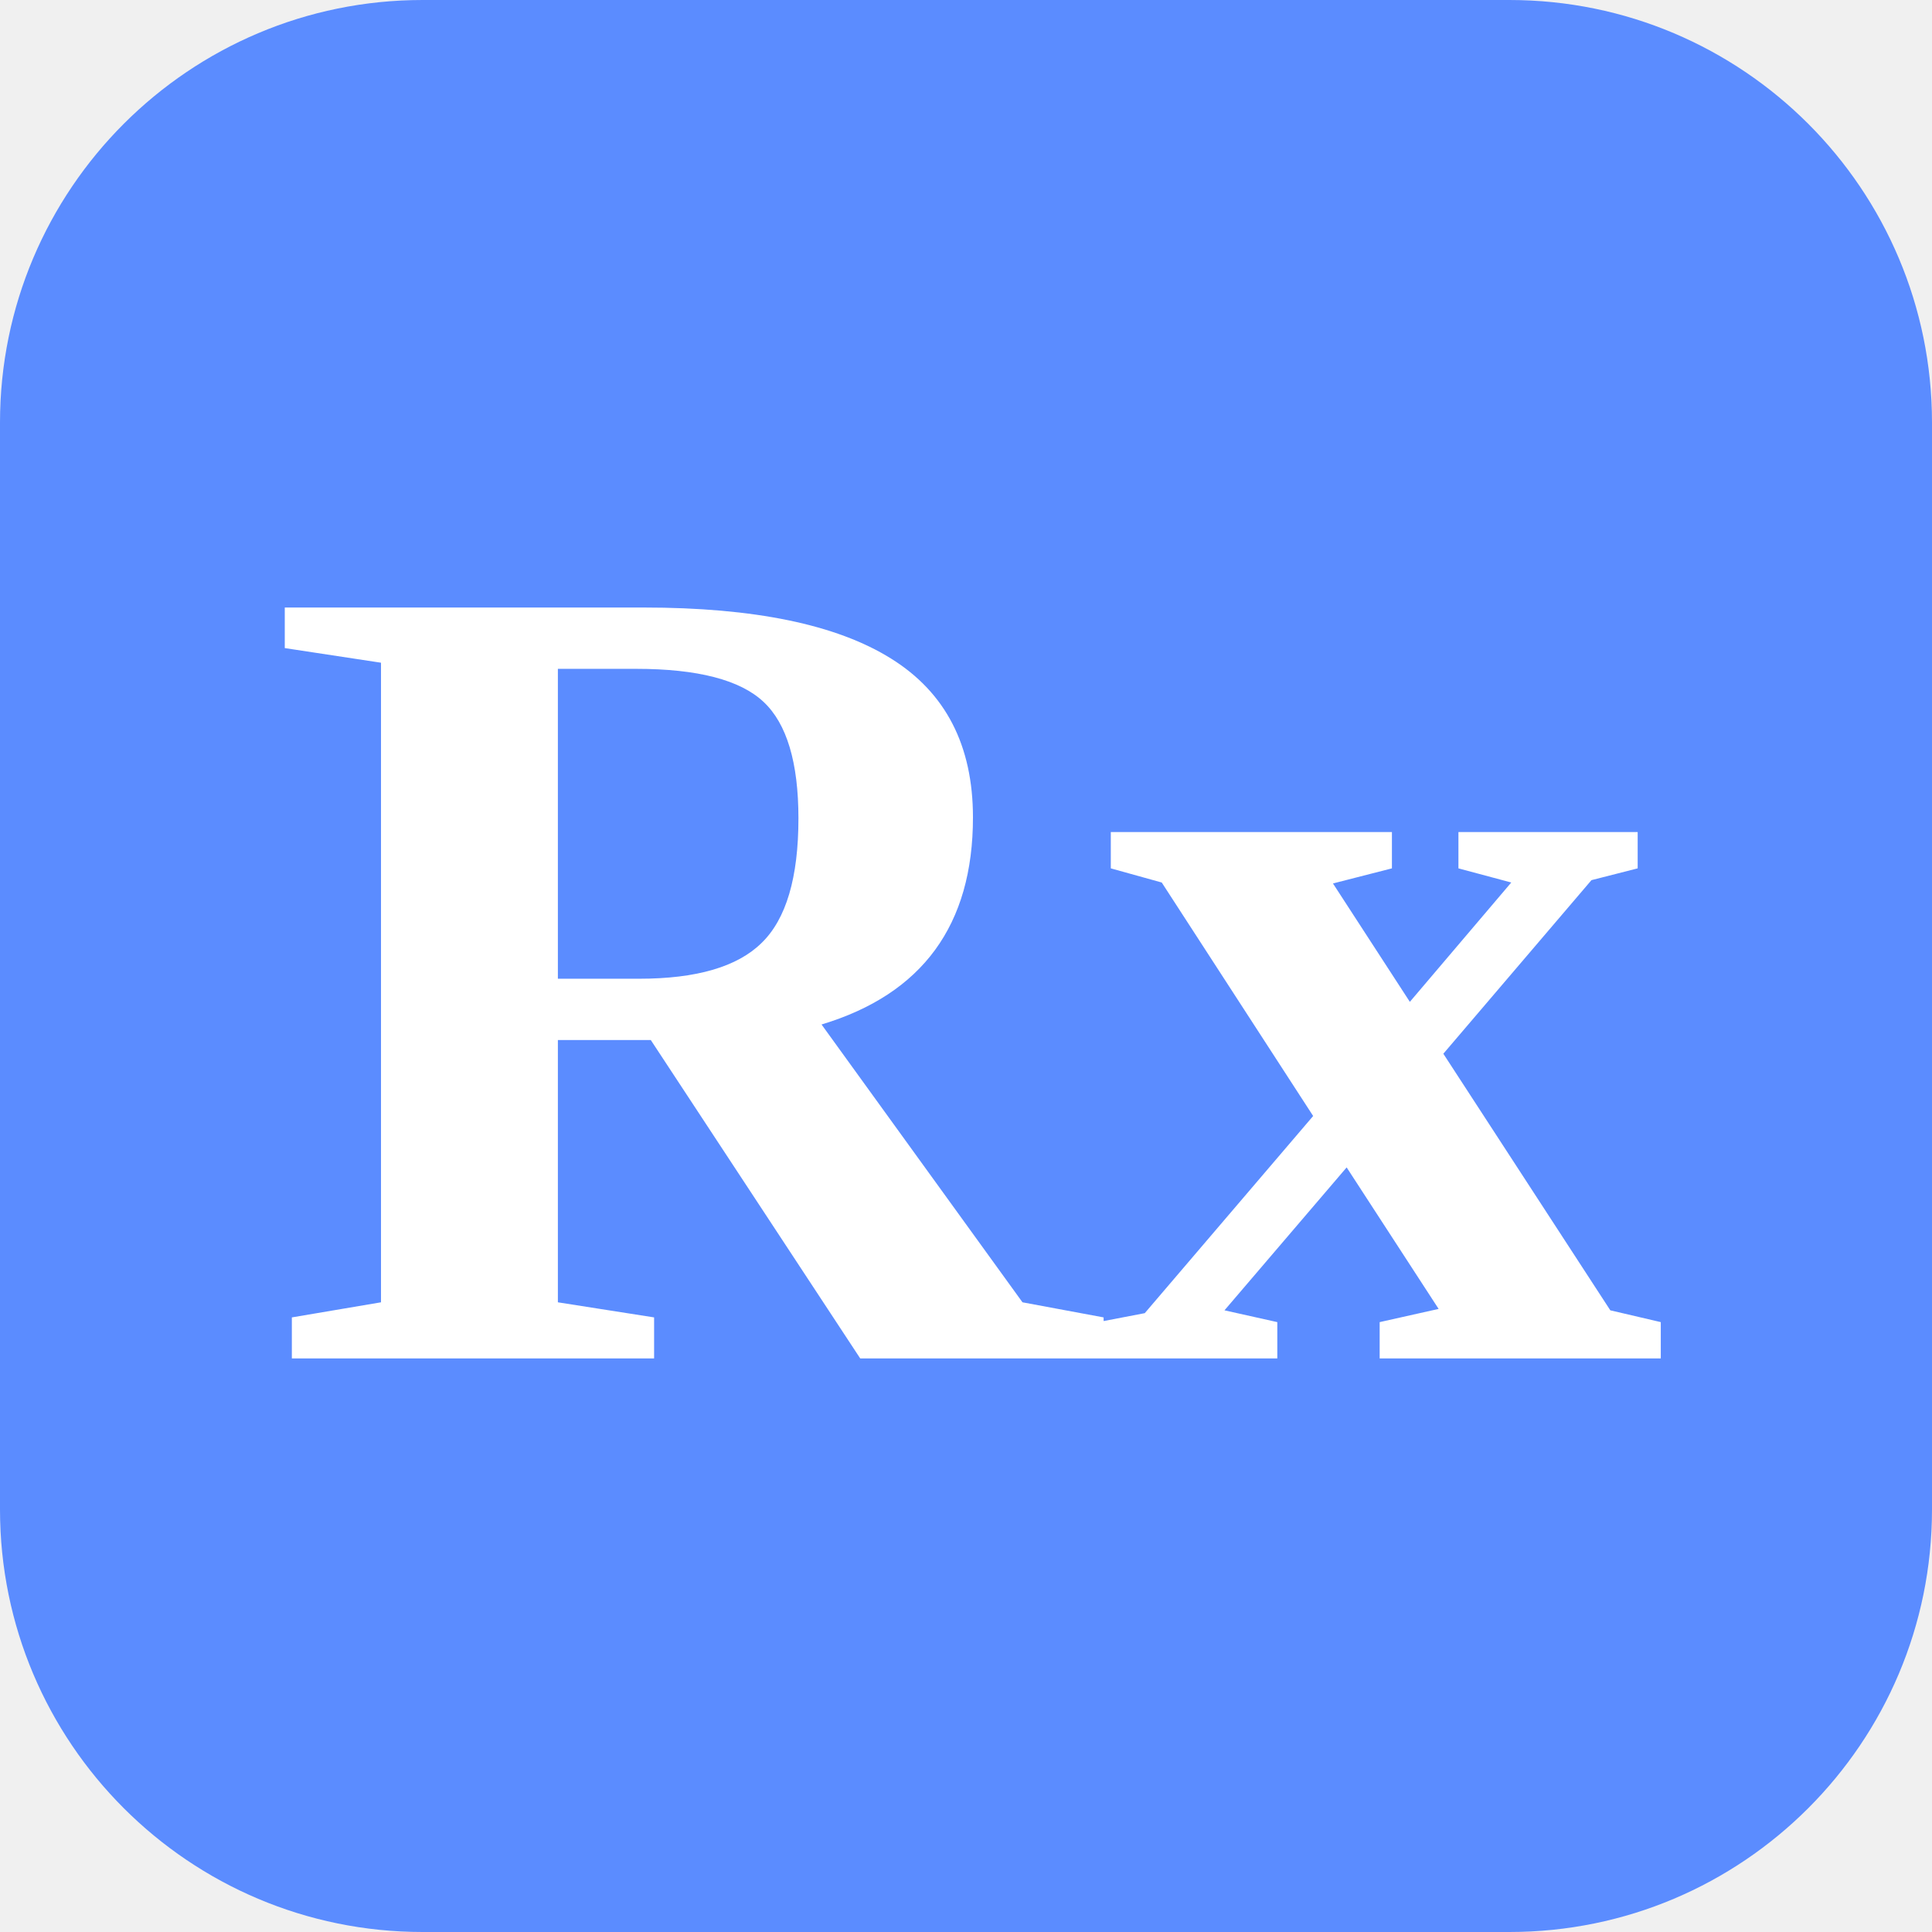
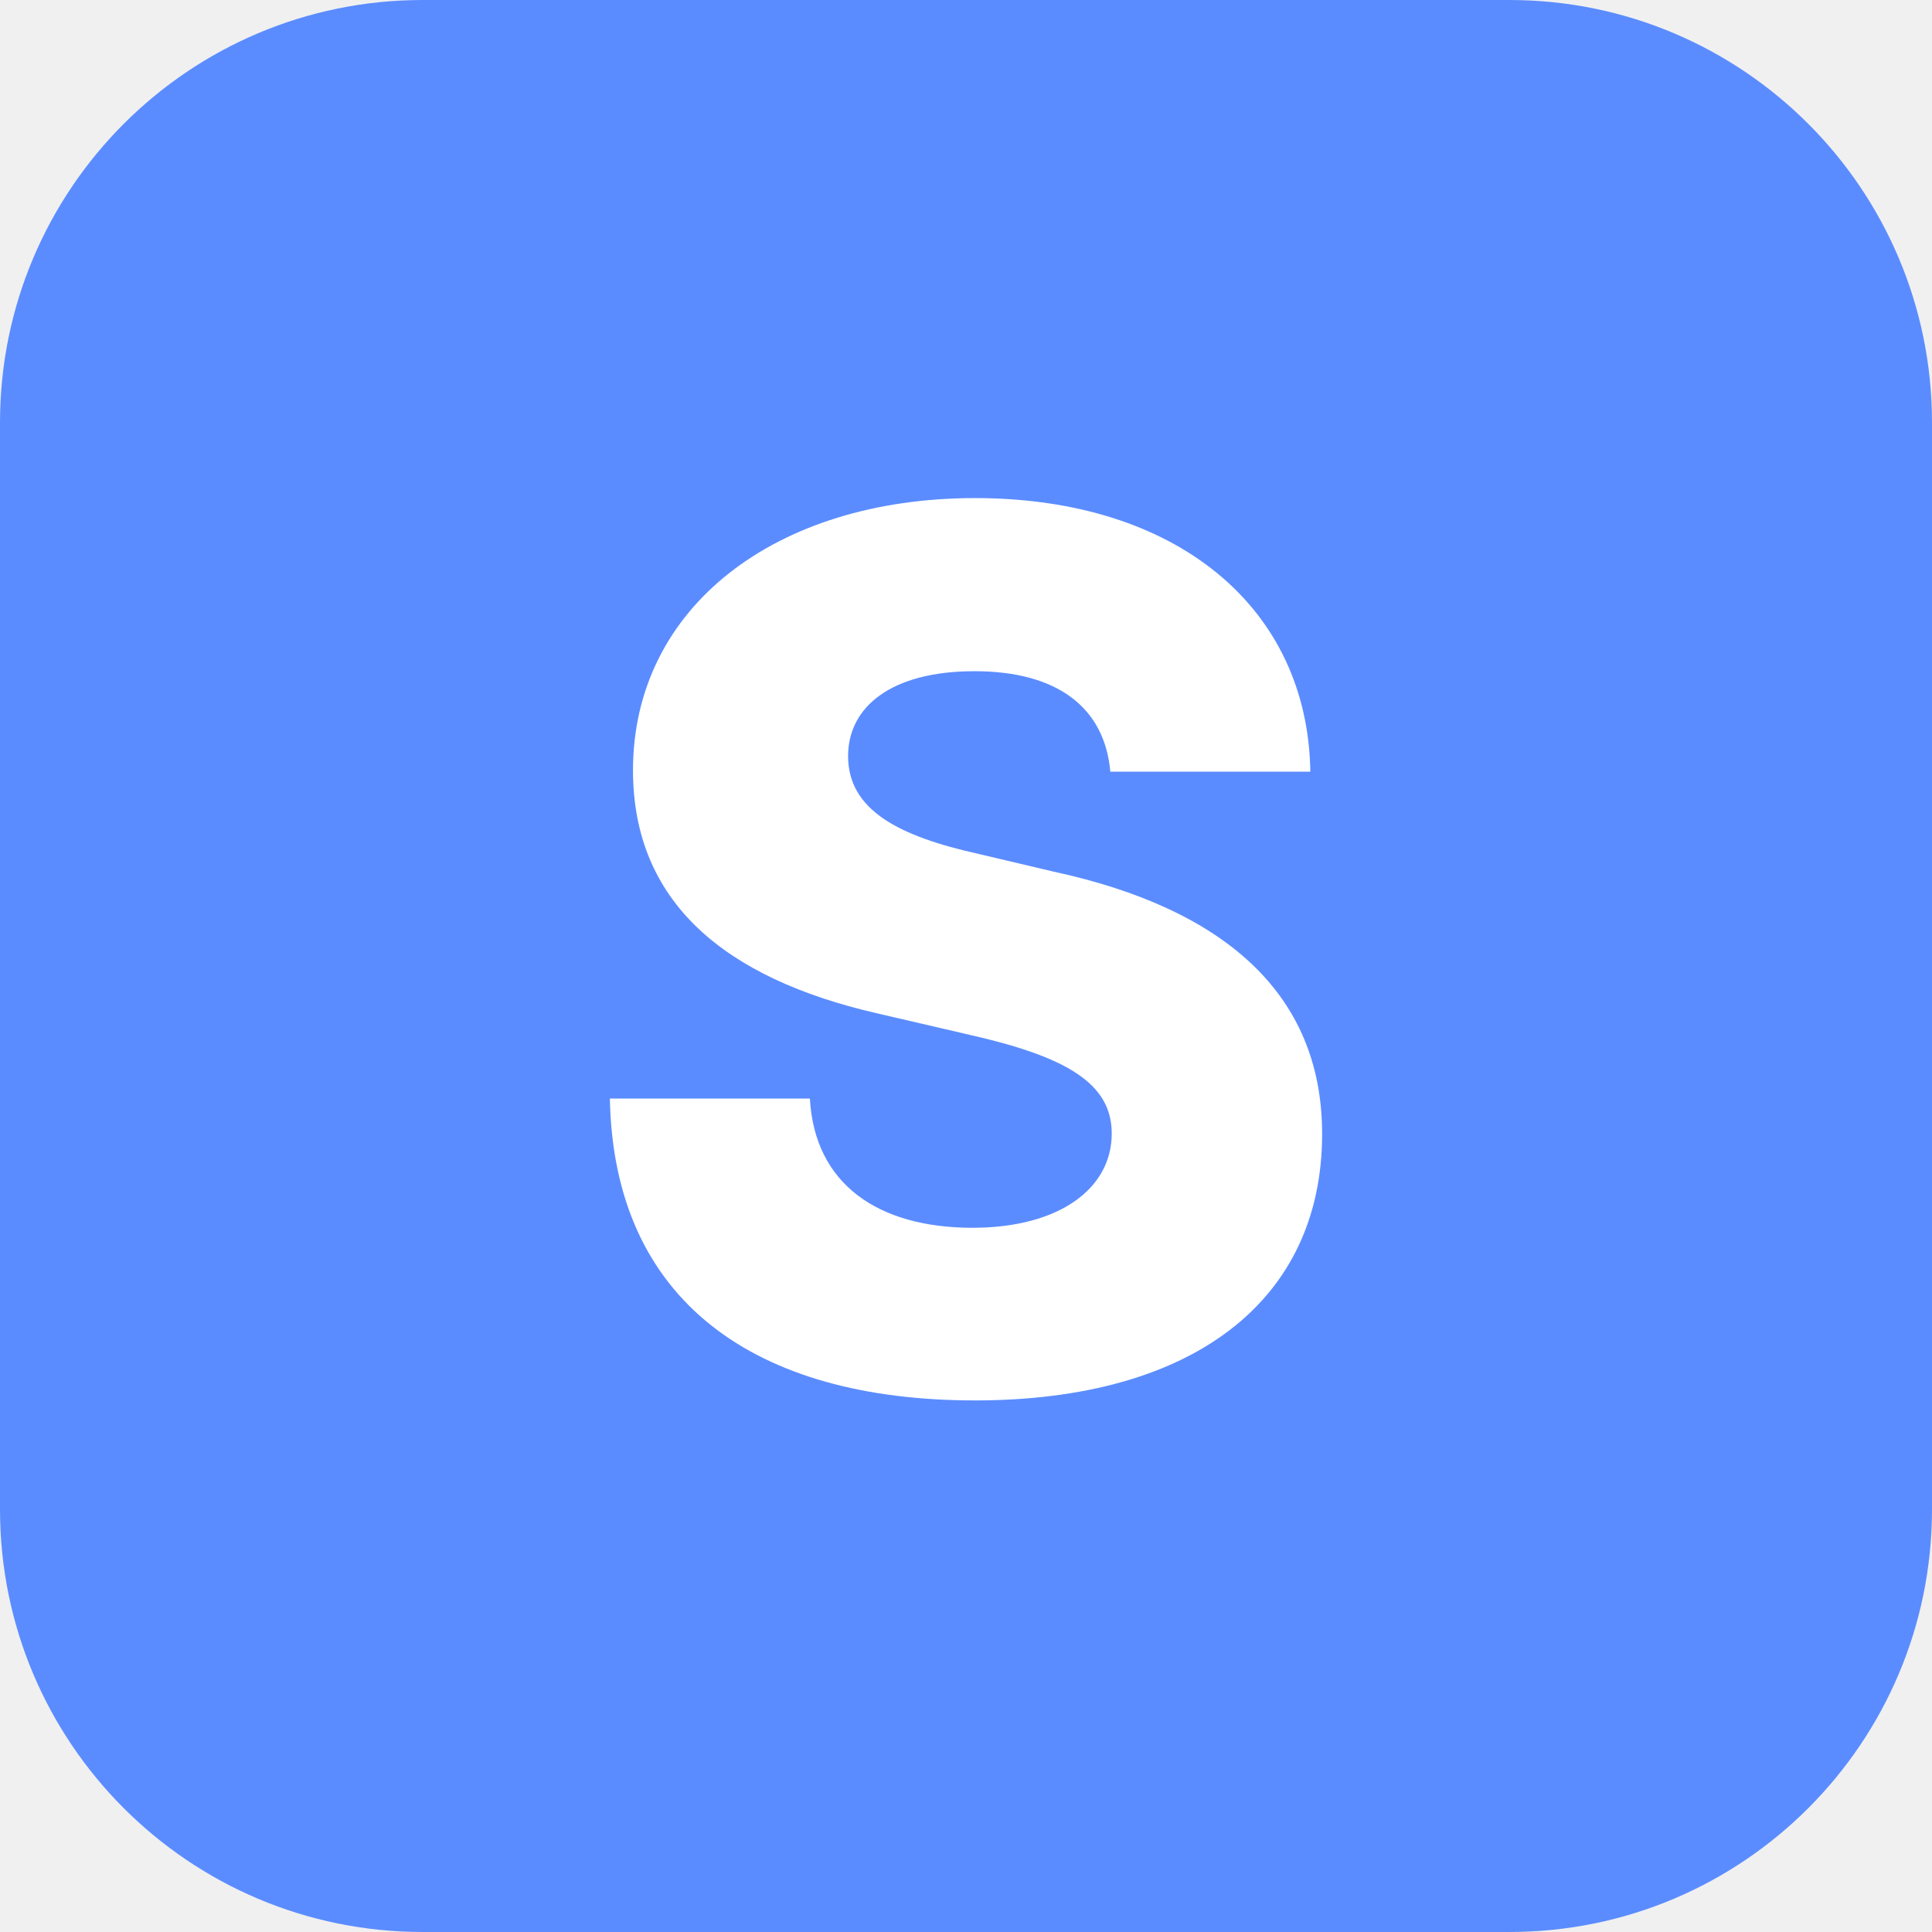
<svg xmlns="http://www.w3.org/2000/svg" viewBox="0 0 64 64">
  <rect width="64" height="64" rx="14" fill="#5b8cff" />
-   <text x="32" y="45" font-family="Georgia, 'Times New Roman', serif" font-size="38" font-weight="700" fill="#ffffff" text-anchor="middle">Rx</text>
+   <text x="32" y="46" font-family="ui-sans-serif, system-ui, -apple-system, sans-serif" font-size="40" font-weight="800" fill="#ffffff" text-anchor="middle">S</text>
</svg>
